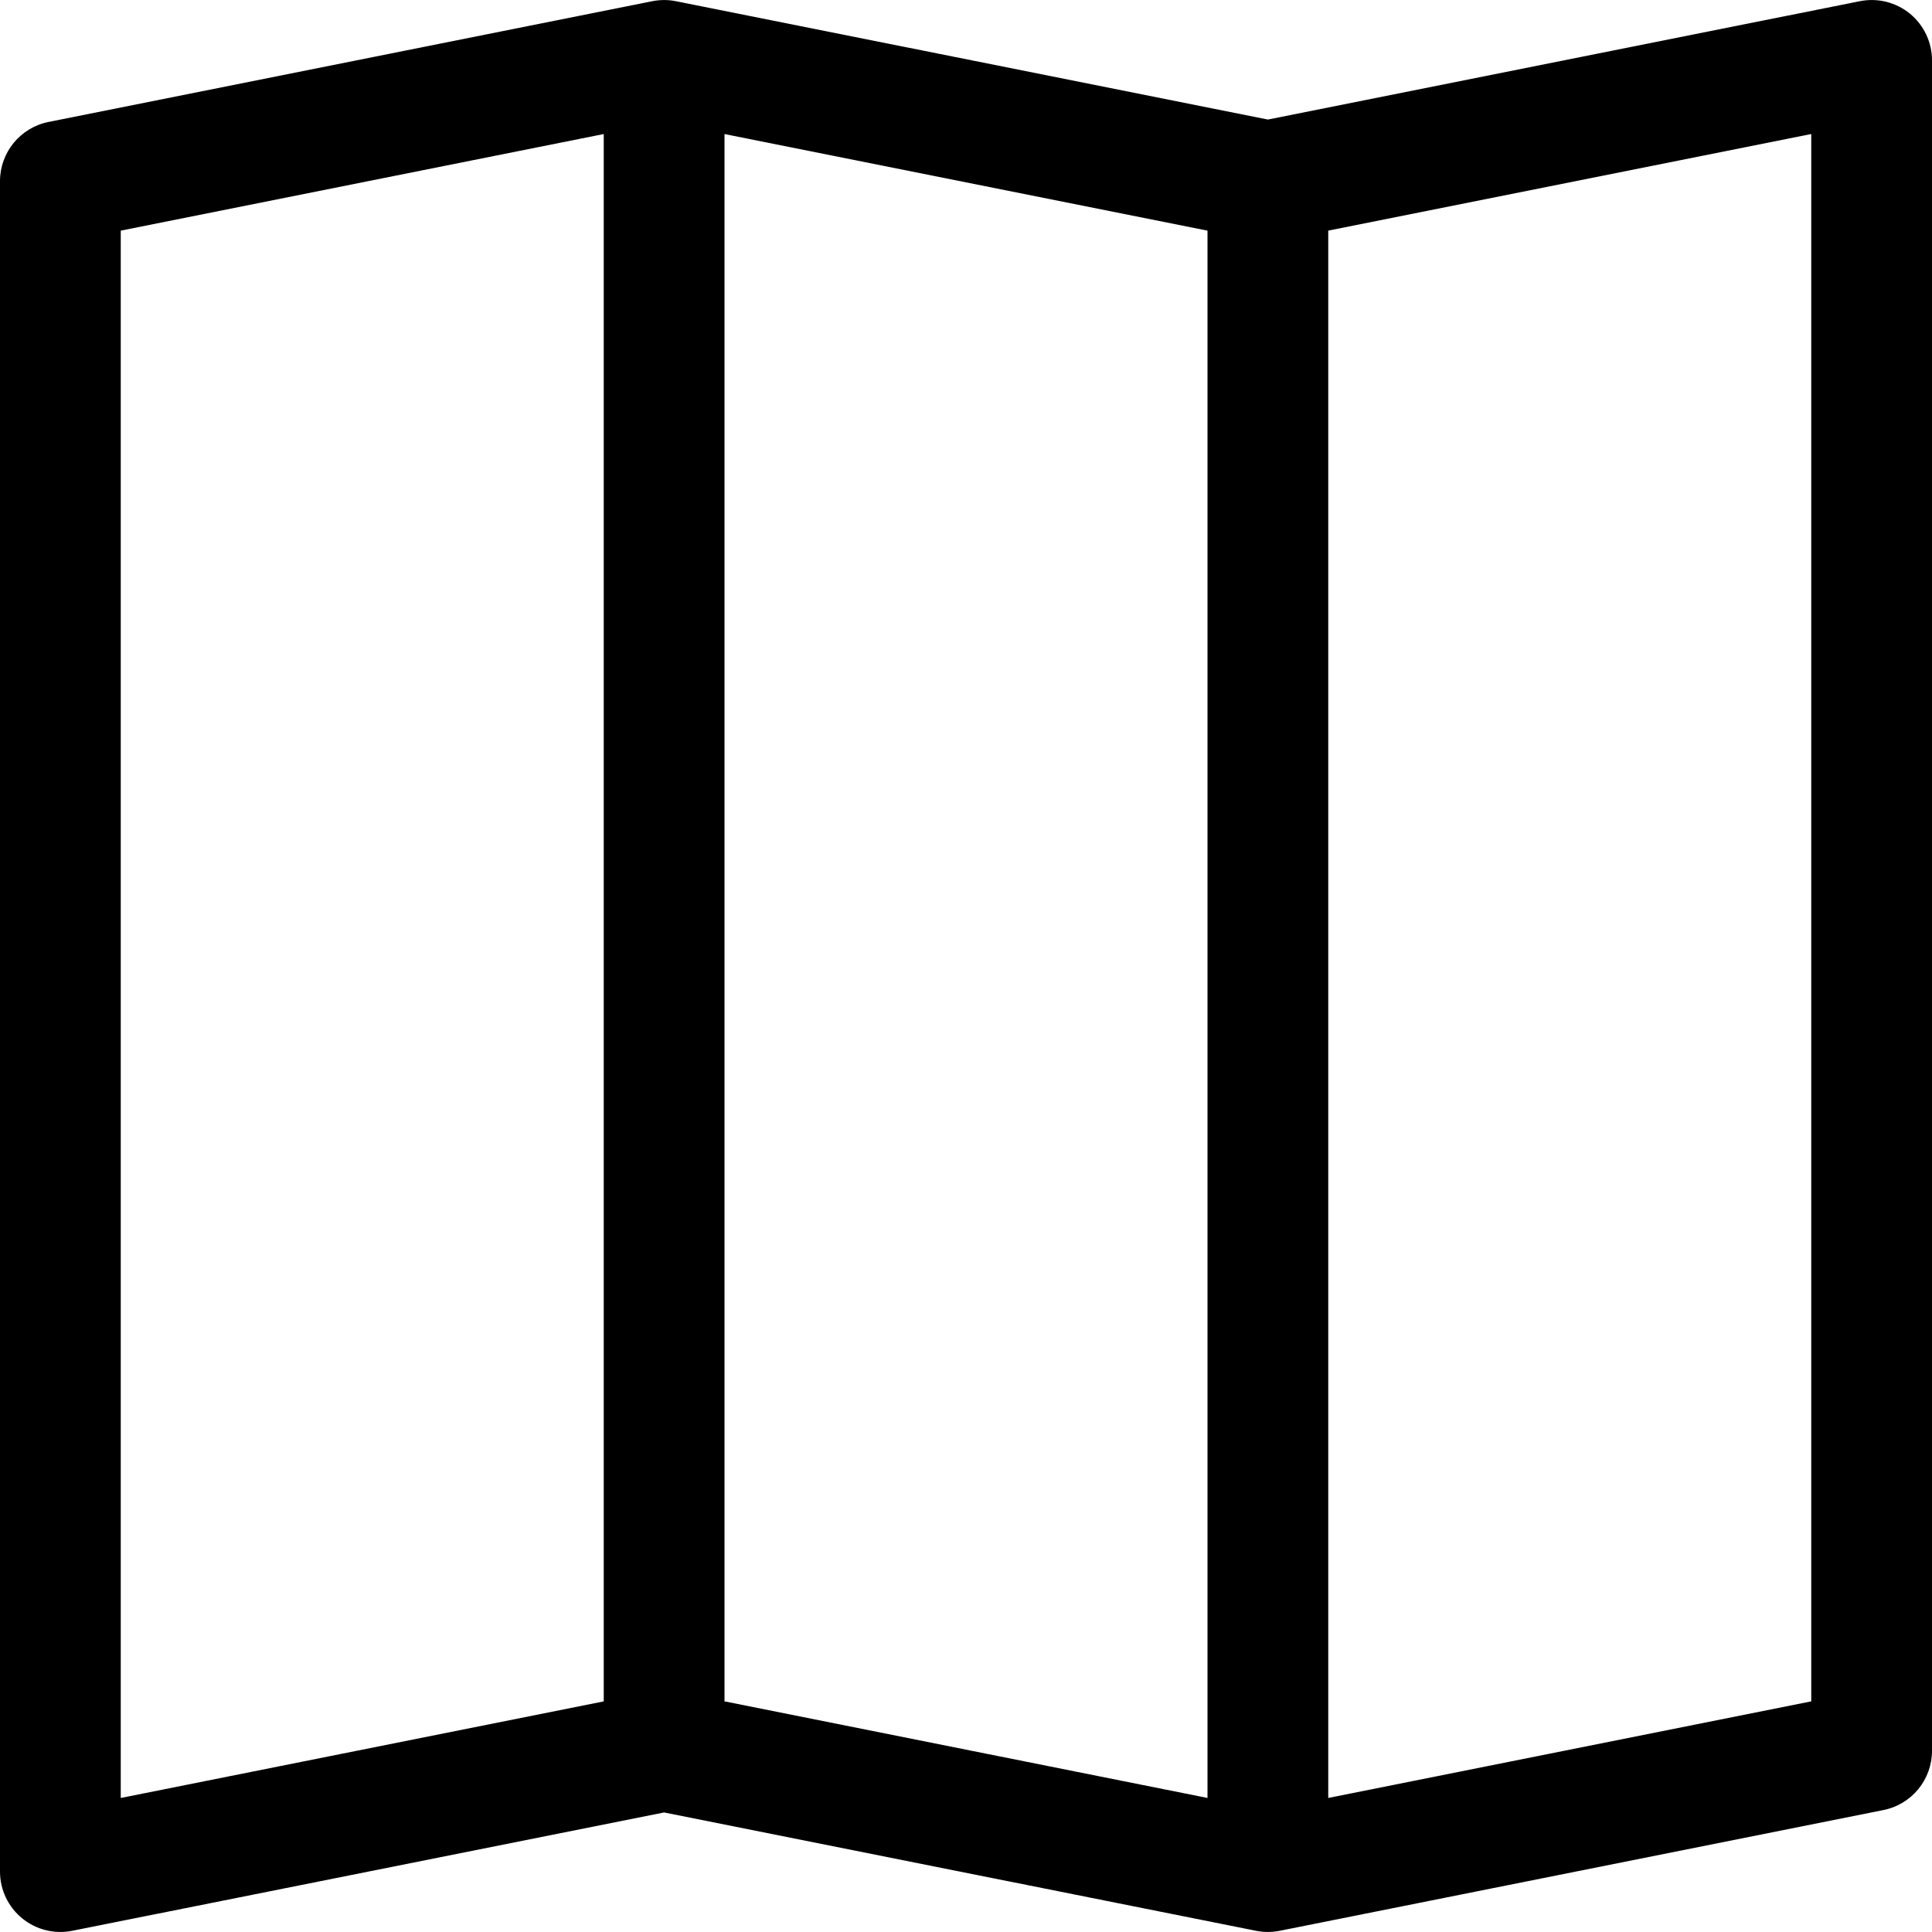
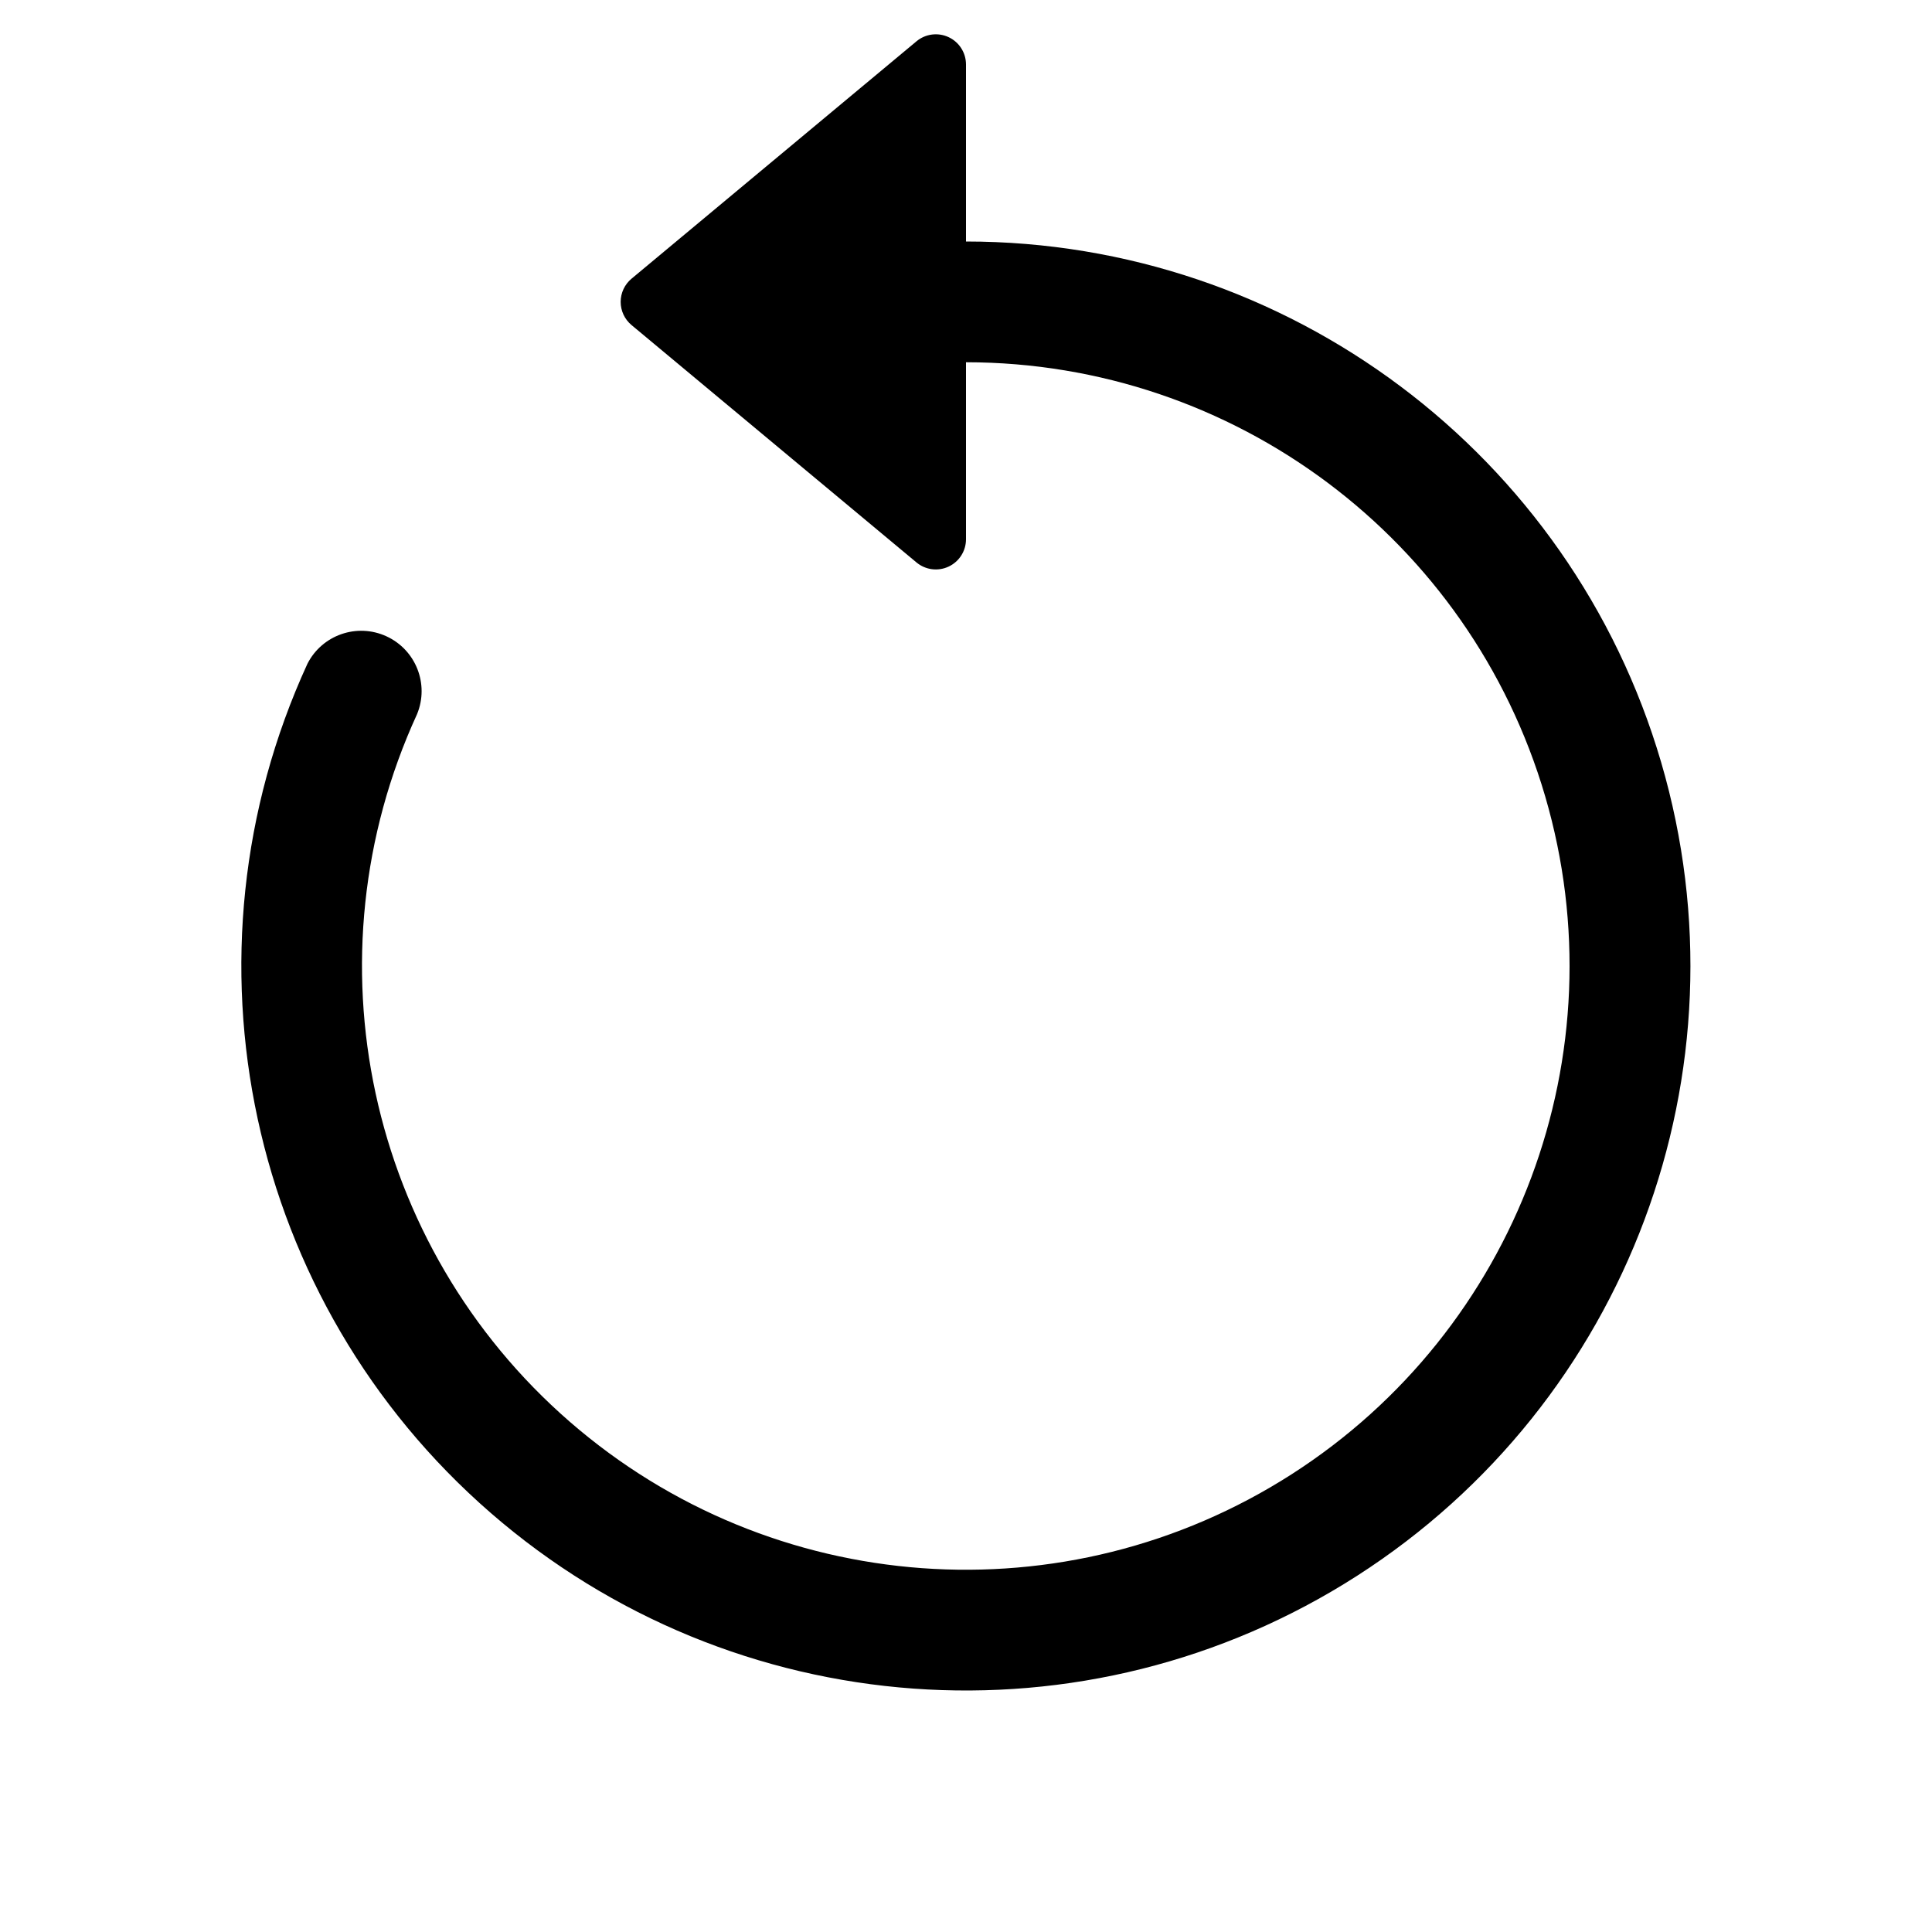
- <svg xmlns="http://www.w3.org/2000/svg" width="1em" height="1em" viewBox="0 0 16 16" class="bi bi-map" fill="currentColor">
-   <path fill-rule="evenodd" d="M15.817.113A.5.5 0 0 1 16 .5v14a.5.5 0 0 1-.402.49l-5 1a.502.502 0 0 1-.196 0L5.5 15.01l-4.902.98A.5.5 0 0 1 0 15.5v-14a.5.5 0 0 1 .402-.49l5-1a.5.5 0 0 1 .196 0L10.5.99l4.902-.98a.5.5 0 0 1 .415.103zM10 1.91l-4-.8v12.98l4 .8V1.91zm1 12.98l4-.8V1.11l-4 .8v12.98zm-6-.8V1.11l-4 .8v12.98l4-.8z" />
+ <svg xmlns="http://www.w3.org/2000/svg" width="1em" height="1em" viewBox="0 0 16 16" class="bi bi-arrow-counterclockwise" fill="currentColor">
+   <path fill-rule="evenodd" d="M8 3a5 5 0 1 1-4.546 2.914.5.5 0 0 0-.908-.417A6 6 0 1 0 8 2v1z" />
+   <path d="M8 4.466V.534a.25.25 0 0 0-.41-.192L5.23 2.308a.25.25 0 0 0 0 .384l2.36 1.966A.25.25 0 0 0 8 4.466z" />
</svg>
